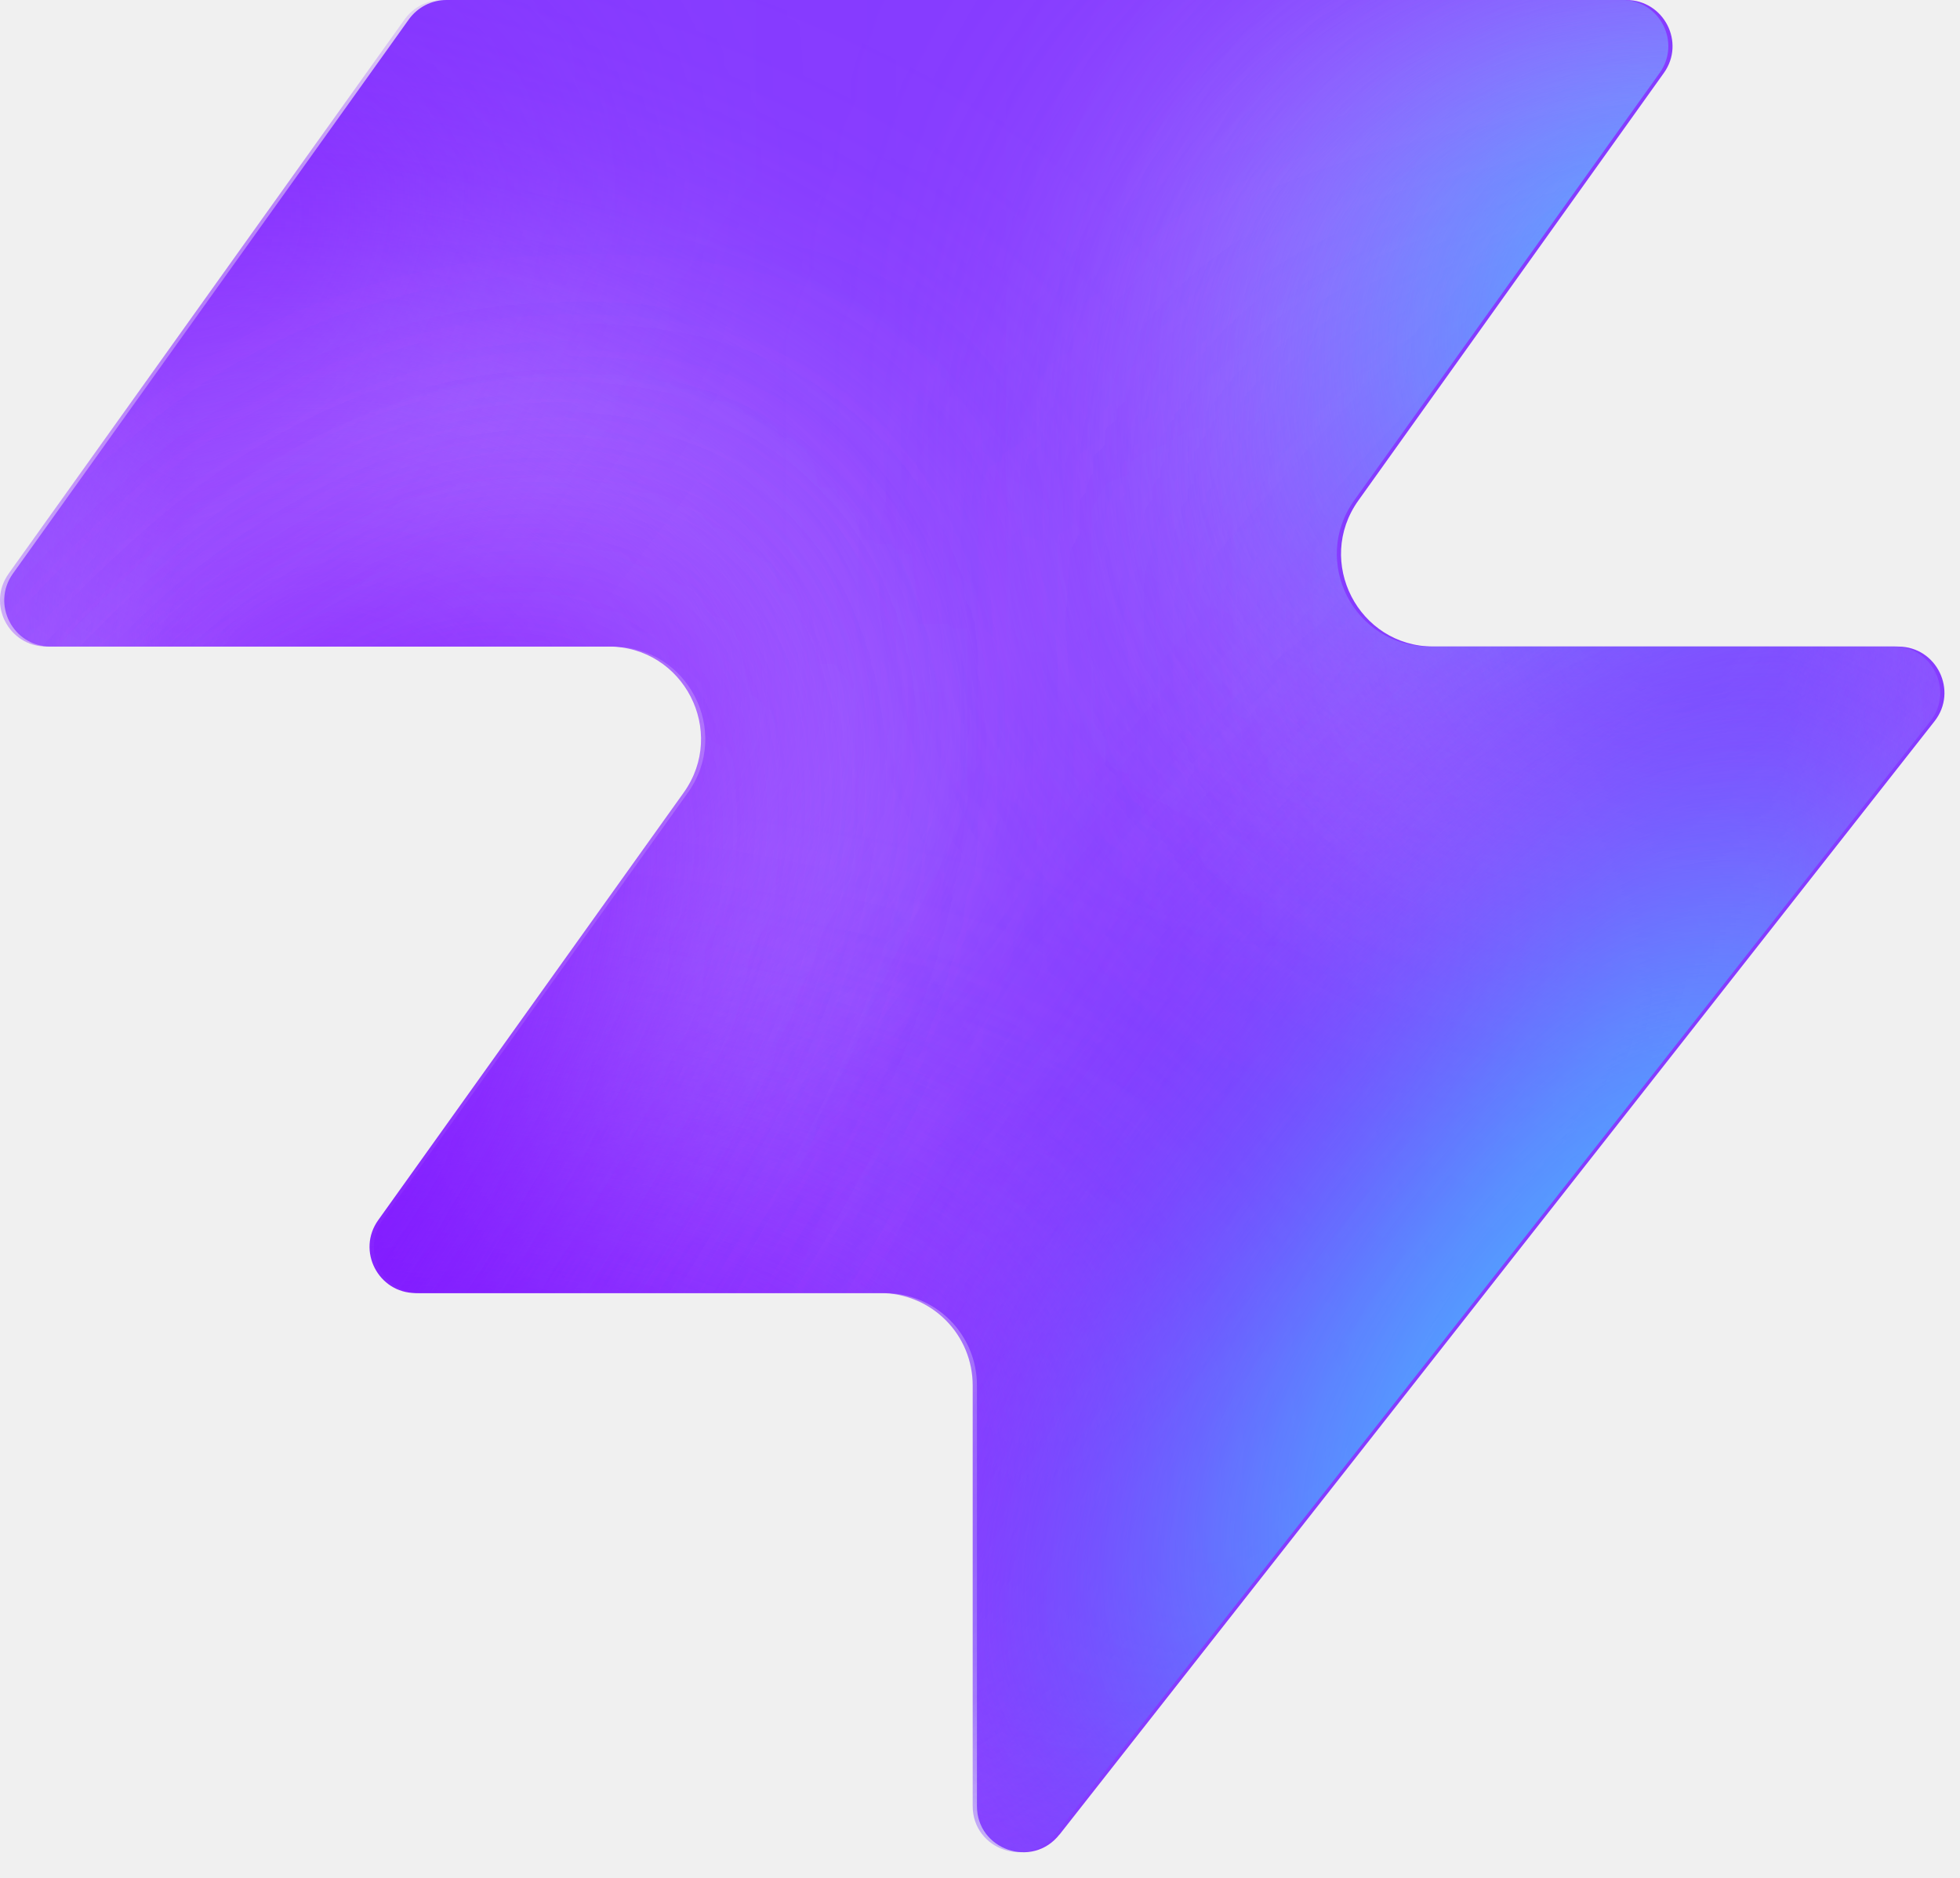
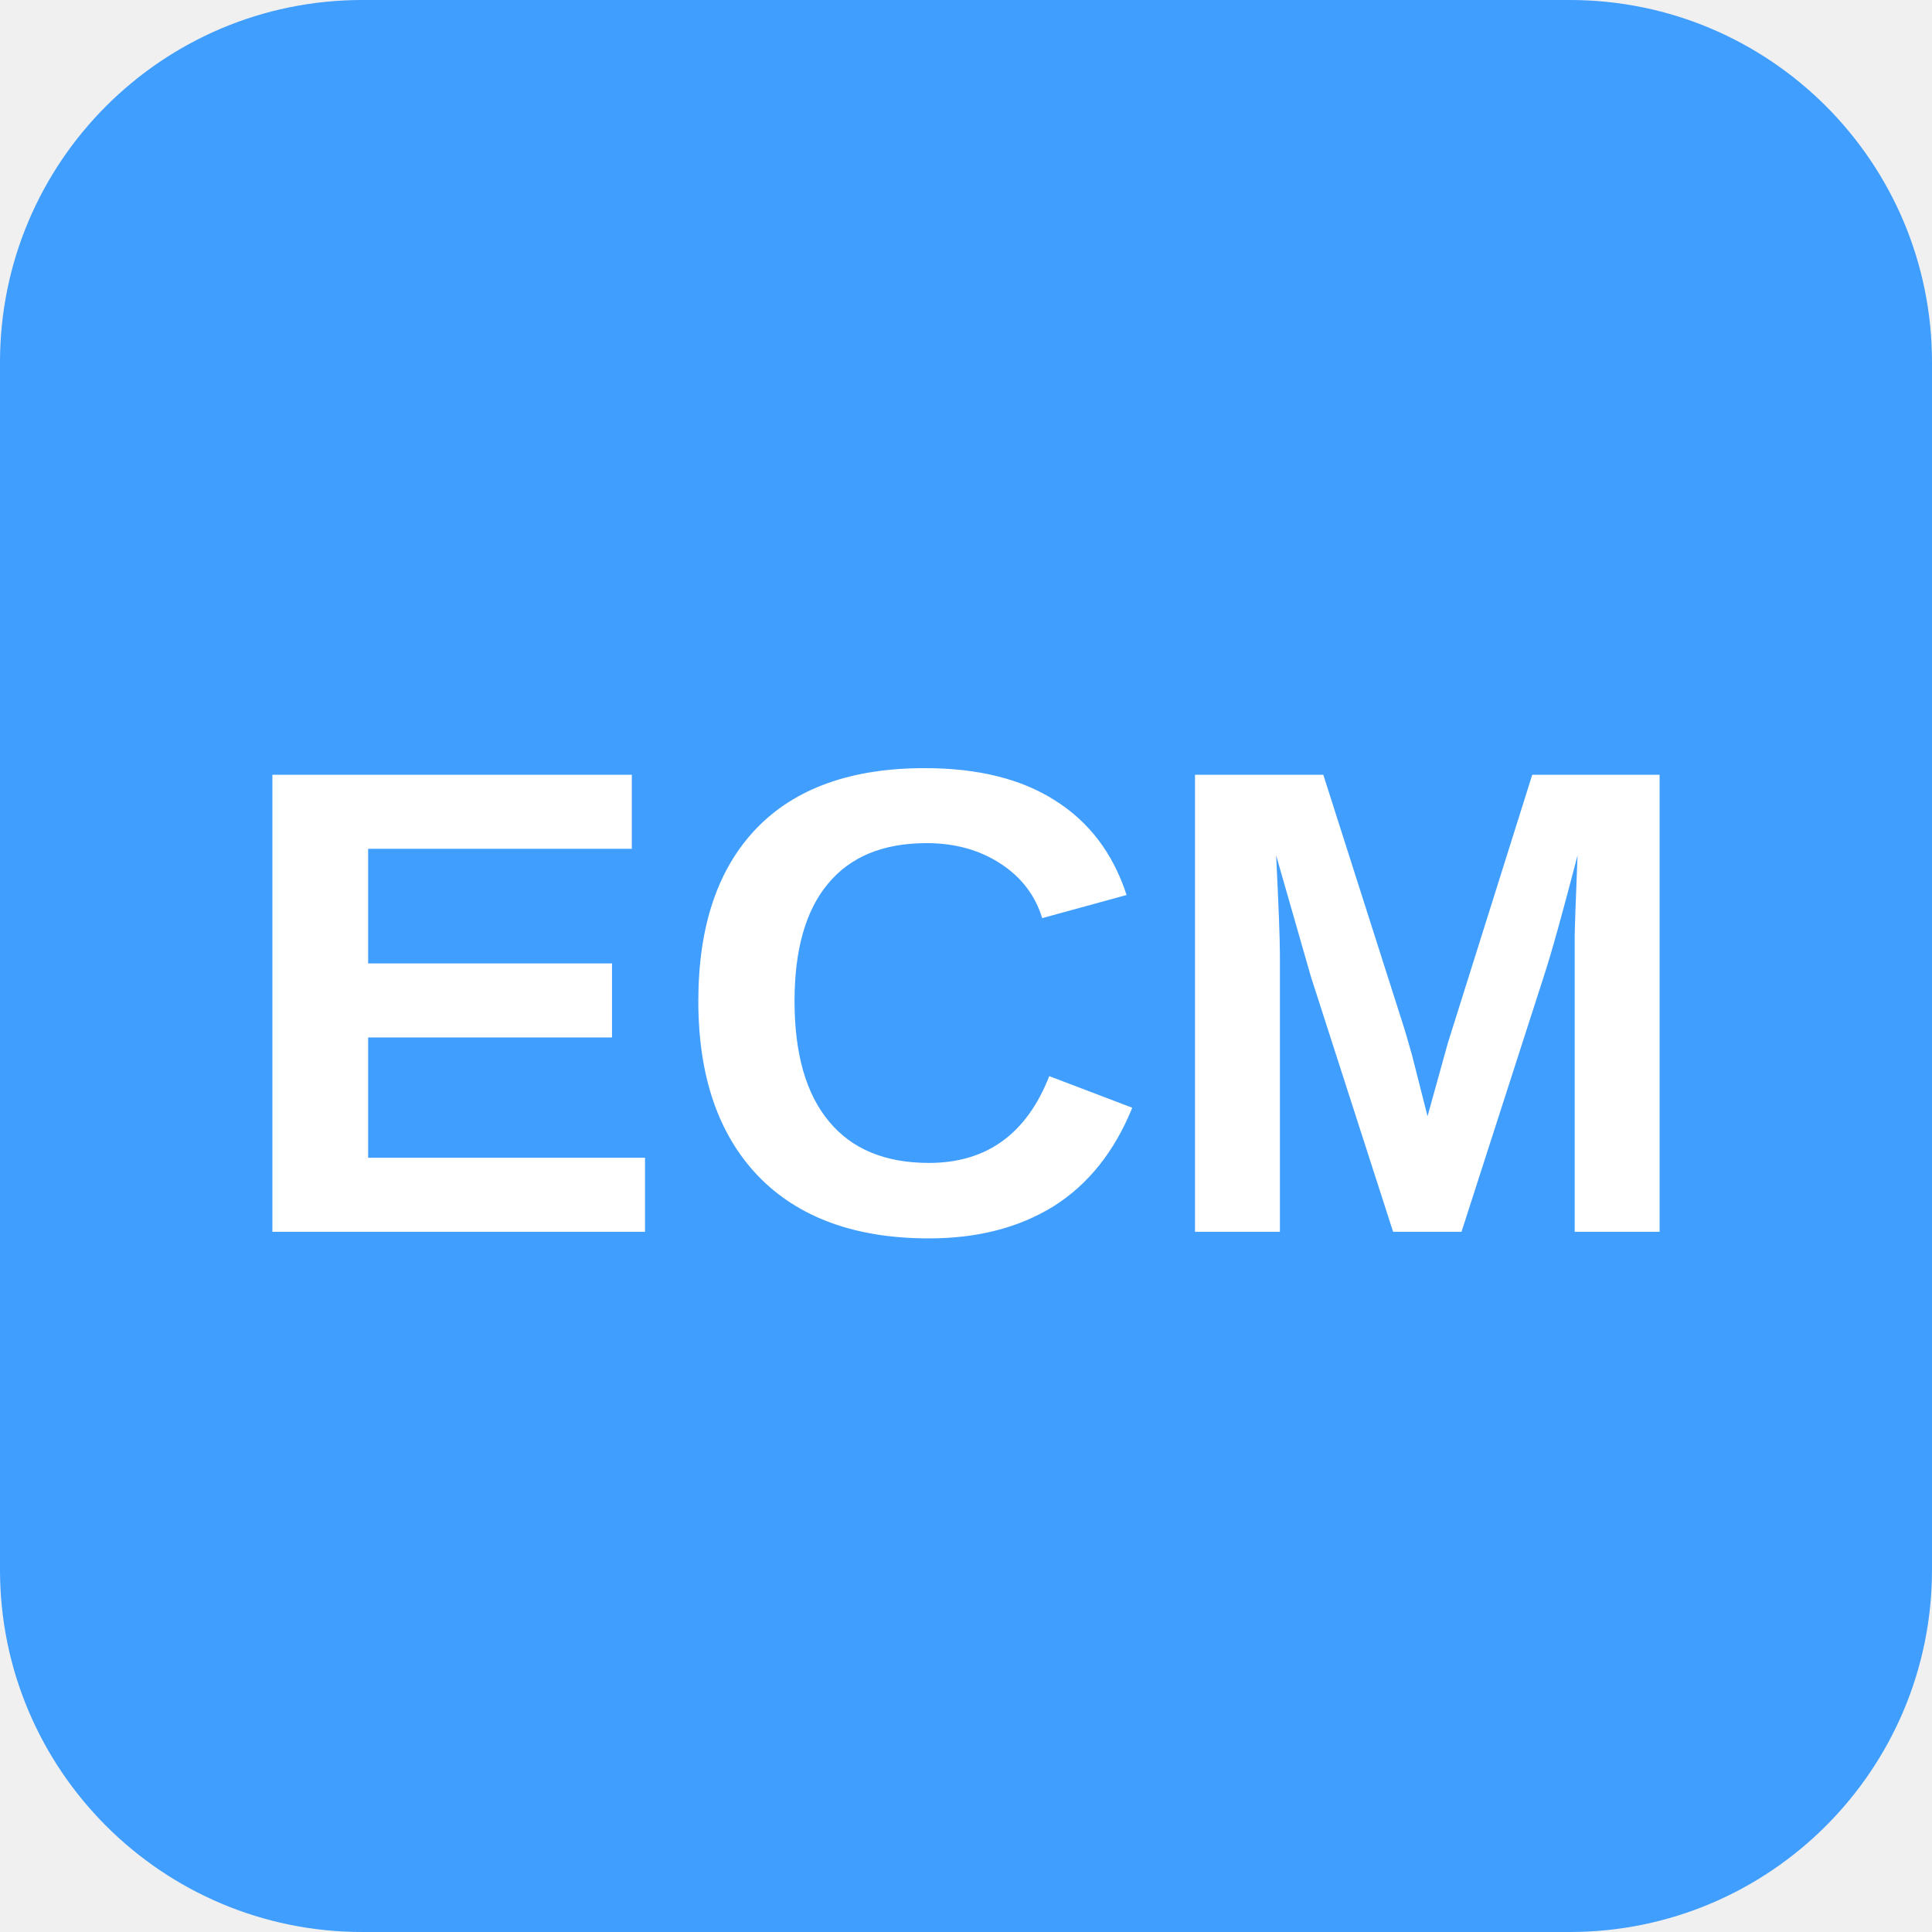
- <svg xmlns="http://www.w3.org/2000/svg" width="48" height="46" fill="none" viewBox="0 0 48 46">
-   <path fill="#863bff" d="M25.946 44.938c-.664.845-2.021.375-2.021-.698V33.937a2.26 2.26 0 0 0-2.262-2.262H10.287c-.92 0-1.456-1.04-.92-1.788l7.48-10.471c1.07-1.497 0-3.578-1.842-3.578H1.237c-.92 0-1.456-1.04-.92-1.788L10.013.474c.214-.297.556-.474.92-.474h28.894c.92 0 1.456 1.04.92 1.788l-7.48 10.471c-1.07 1.498 0 3.579 1.842 3.579h11.377c.943 0 1.473 1.088.89 1.83L25.947 44.94z" style="fill:#863bff;fill:color(display-p3 .525 .23 1);fill-opacity:1" />
-   <mask id="a" width="48" height="46" x="0" y="0" maskUnits="userSpaceOnUse" style="mask-type:alpha">
-     <path fill="#000" d="M25.842 44.938c-.664.844-2.021.375-2.021-.698V33.937a2.26 2.26 0 0 0-2.262-2.262H10.183c-.92 0-1.456-1.04-.92-1.788l7.48-10.471c1.07-1.498 0-3.579-1.842-3.579H1.133c-.92 0-1.456-1.04-.92-1.787L9.91.473c.214-.297.556-.474.92-.474h28.894c.92 0 1.456 1.04.92 1.788l-7.48 10.471c-1.07 1.498 0 3.578 1.842 3.578h11.377c.943 0 1.473 1.088.89 1.832L25.843 44.94z" style="fill:#000;fill-opacity:1" />
-   </mask>
-   <g mask="url(#a)">
-     <g filter="url(#b)">
-       <ellipse cx="5.508" cy="14.704" fill="#ede6ff" rx="5.508" ry="14.704" style="fill:#ede6ff;fill:color(display-p3 .927 .903 1);fill-opacity:1" transform="matrix(.00324 1 1 -.00324 -4.47 31.516)" />
-     </g>
-     <g filter="url(#c)">
-       <ellipse cx="10.399" cy="29.851" fill="#ede6ff" rx="10.399" ry="29.851" style="fill:#ede6ff;fill:color(display-p3 .927 .903 1);fill-opacity:1" transform="matrix(.00324 1 1 -.00324 -39.328 7.883)" />
-     </g>
-     <g filter="url(#d)">
-       <ellipse cx="5.508" cy="30.487" fill="#7e14ff" rx="5.508" ry="30.487" style="fill:#7e14ff;fill:color(display-p3 .492 .077 1);fill-opacity:1" transform="rotate(89.814 -25.913 -14.639)scale(1 -1)" />
-     </g>
-     <g filter="url(#e)">
-       <ellipse cx="5.508" cy="30.599" fill="#7e14ff" rx="5.508" ry="30.599" style="fill:#7e14ff;fill:color(display-p3 .492 .077 1);fill-opacity:1" transform="rotate(89.814 -32.644 -3.334)scale(1 -1)" />
-     </g>
-     <g filter="url(#f)">
-       <ellipse cx="5.508" cy="30.599" fill="#7e14ff" rx="5.508" ry="30.599" style="fill:#7e14ff;fill:color(display-p3 .492 .077 1);fill-opacity:1" transform="matrix(.00324 1 1 -.00324 -34.34 30.47)" />
-     </g>
-     <g filter="url(#g)">
-       <ellipse cx="14.072" cy="22.078" fill="#ede6ff" rx="14.072" ry="22.078" style="fill:#ede6ff;fill:color(display-p3 .927 .903 1);fill-opacity:1" transform="rotate(93.35 24.506 48.493)scale(-1 1)" />
-     </g>
-     <g filter="url(#h)">
-       <ellipse cx="3.47" cy="21.501" fill="#7e14ff" rx="3.47" ry="21.501" style="fill:#7e14ff;fill:color(display-p3 .492 .077 1);fill-opacity:1" transform="rotate(89.009 28.708 47.59)scale(-1 1)" />
-     </g>
-     <g filter="url(#i)">
-       <ellipse cx="3.47" cy="21.501" fill="#7e14ff" rx="3.47" ry="21.501" style="fill:#7e14ff;fill:color(display-p3 .492 .077 1);fill-opacity:1" transform="rotate(89.009 28.708 47.59)scale(-1 1)" />
-     </g>
-     <g filter="url(#j)">
-       <ellipse cx=".387" cy="8.972" fill="#7e14ff" rx="4.407" ry="29.108" style="fill:#7e14ff;fill:color(display-p3 .492 .077 1);fill-opacity:1" transform="rotate(39.51 .387 8.972)" />
-     </g>
-     <g filter="url(#k)">
-       <ellipse cx="47.523" cy="-6.092" fill="#7e14ff" rx="4.407" ry="29.108" style="fill:#7e14ff;fill:color(display-p3 .492 .077 1);fill-opacity:1" transform="rotate(37.892 47.523 -6.092)" />
-     </g>
-     <g filter="url(#l)">
-       <ellipse cx="41.412" cy="6.333" fill="#47bfff" rx="5.971" ry="9.665" style="fill:#47bfff;fill:color(display-p3 .28 .748 1);fill-opacity:1" transform="rotate(37.892 41.412 6.333)" />
-     </g>
-     <g filter="url(#m)">
-       <ellipse cx="-1.879" cy="38.332" fill="#7e14ff" rx="4.407" ry="29.108" style="fill:#7e14ff;fill:color(display-p3 .492 .077 1);fill-opacity:1" transform="rotate(37.892 -1.88 38.332)" />
-     </g>
-     <g filter="url(#n)">
-       <ellipse cx="-1.879" cy="38.332" fill="#7e14ff" rx="4.407" ry="29.108" style="fill:#7e14ff;fill:color(display-p3 .492 .077 1);fill-opacity:1" transform="rotate(37.892 -1.88 38.332)" />
-     </g>
-     <g filter="url(#o)">
-       <ellipse cx="35.651" cy="29.907" fill="#7e14ff" rx="4.407" ry="29.108" style="fill:#7e14ff;fill:color(display-p3 .492 .077 1);fill-opacity:1" transform="rotate(37.892 35.651 29.907)" />
-     </g>
-     <g filter="url(#p)">
-       <ellipse cx="38.418" cy="32.4" fill="#47bfff" rx="5.971" ry="15.297" style="fill:#47bfff;fill:color(display-p3 .28 .748 1);fill-opacity:1" transform="rotate(37.892 38.418 32.4)" />
-     </g>
-   </g>
-   <defs>
-     <filter id="b" width="60.045" height="41.654" x="-19.77" y="16.149" color-interpolation-filters="sRGB" filterUnits="userSpaceOnUse">
-       <feFlood flood-opacity="0" result="BackgroundImageFix" />
-       <feBlend in="SourceGraphic" in2="BackgroundImageFix" result="shape" />
-       <feGaussianBlur result="effect1_foregroundBlur_2002_17158" stdDeviation="7.659" />
-     </filter>
-     <filter id="c" width="90.34" height="51.437" x="-54.613" y="-7.533" color-interpolation-filters="sRGB" filterUnits="userSpaceOnUse">
-       <feFlood flood-opacity="0" result="BackgroundImageFix" />
-       <feBlend in="SourceGraphic" in2="BackgroundImageFix" result="shape" />
-       <feGaussianBlur result="effect1_foregroundBlur_2002_17158" stdDeviation="7.659" />
-     </filter>
-     <filter id="d" width="79.355" height="29.4" x="-49.64" y="2.03" color-interpolation-filters="sRGB" filterUnits="userSpaceOnUse">
-       <feFlood flood-opacity="0" result="BackgroundImageFix" />
-       <feBlend in="SourceGraphic" in2="BackgroundImageFix" result="shape" />
-       <feGaussianBlur result="effect1_foregroundBlur_2002_17158" stdDeviation="4.596" />
-     </filter>
-     <filter id="e" width="79.579" height="29.4" x="-45.045" y="20.029" color-interpolation-filters="sRGB" filterUnits="userSpaceOnUse">
-       <feFlood flood-opacity="0" result="BackgroundImageFix" />
-       <feBlend in="SourceGraphic" in2="BackgroundImageFix" result="shape" />
-       <feGaussianBlur result="effect1_foregroundBlur_2002_17158" stdDeviation="4.596" />
-     </filter>
-     <filter id="f" width="79.579" height="29.4" x="-43.513" y="21.178" color-interpolation-filters="sRGB" filterUnits="userSpaceOnUse">
-       <feFlood flood-opacity="0" result="BackgroundImageFix" />
-       <feBlend in="SourceGraphic" in2="BackgroundImageFix" result="shape" />
-       <feGaussianBlur result="effect1_foregroundBlur_2002_17158" stdDeviation="4.596" />
-     </filter>
-     <filter id="g" width="74.749" height="58.852" x="15.756" y="-17.901" color-interpolation-filters="sRGB" filterUnits="userSpaceOnUse">
-       <feFlood flood-opacity="0" result="BackgroundImageFix" />
-       <feBlend in="SourceGraphic" in2="BackgroundImageFix" result="shape" />
-       <feGaussianBlur result="effect1_foregroundBlur_2002_17158" stdDeviation="7.659" />
-     </filter>
-     <filter id="h" width="61.377" height="25.362" x="23.548" y="2.284" color-interpolation-filters="sRGB" filterUnits="userSpaceOnUse">
-       <feFlood flood-opacity="0" result="BackgroundImageFix" />
-       <feBlend in="SourceGraphic" in2="BackgroundImageFix" result="shape" />
-       <feGaussianBlur result="effect1_foregroundBlur_2002_17158" stdDeviation="4.596" />
-     </filter>
-     <filter id="i" width="61.377" height="25.362" x="23.548" y="2.284" color-interpolation-filters="sRGB" filterUnits="userSpaceOnUse">
-       <feFlood flood-opacity="0" result="BackgroundImageFix" />
-       <feBlend in="SourceGraphic" in2="BackgroundImageFix" result="shape" />
-       <feGaussianBlur result="effect1_foregroundBlur_2002_17158" stdDeviation="4.596" />
-     </filter>
-     <filter id="j" width="56.045" height="63.649" x="-27.636" y="-22.853" color-interpolation-filters="sRGB" filterUnits="userSpaceOnUse">
-       <feFlood flood-opacity="0" result="BackgroundImageFix" />
-       <feBlend in="SourceGraphic" in2="BackgroundImageFix" result="shape" />
-       <feGaussianBlur result="effect1_foregroundBlur_2002_17158" stdDeviation="4.596" />
-     </filter>
-     <filter id="k" width="54.814" height="64.646" x="20.116" y="-38.415" color-interpolation-filters="sRGB" filterUnits="userSpaceOnUse">
-       <feFlood flood-opacity="0" result="BackgroundImageFix" />
-       <feBlend in="SourceGraphic" in2="BackgroundImageFix" result="shape" />
-       <feGaussianBlur result="effect1_foregroundBlur_2002_17158" stdDeviation="4.596" />
-     </filter>
-     <filter id="l" width="33.541" height="35.313" x="24.641" y="-11.323" color-interpolation-filters="sRGB" filterUnits="userSpaceOnUse">
-       <feFlood flood-opacity="0" result="BackgroundImageFix" />
-       <feBlend in="SourceGraphic" in2="BackgroundImageFix" result="shape" />
-       <feGaussianBlur result="effect1_foregroundBlur_2002_17158" stdDeviation="4.596" />
-     </filter>
-     <filter id="m" width="54.814" height="64.646" x="-29.286" y="6.009" color-interpolation-filters="sRGB" filterUnits="userSpaceOnUse">
-       <feFlood flood-opacity="0" result="BackgroundImageFix" />
-       <feBlend in="SourceGraphic" in2="BackgroundImageFix" result="shape" />
-       <feGaussianBlur result="effect1_foregroundBlur_2002_17158" stdDeviation="4.596" />
-     </filter>
-     <filter id="n" width="54.814" height="64.646" x="-29.286" y="6.009" color-interpolation-filters="sRGB" filterUnits="userSpaceOnUse">
-       <feFlood flood-opacity="0" result="BackgroundImageFix" />
-       <feBlend in="SourceGraphic" in2="BackgroundImageFix" result="shape" />
-       <feGaussianBlur result="effect1_foregroundBlur_2002_17158" stdDeviation="4.596" />
-     </filter>
-     <filter id="o" width="54.814" height="64.646" x="8.244" y="-2.416" color-interpolation-filters="sRGB" filterUnits="userSpaceOnUse">
-       <feFlood flood-opacity="0" result="BackgroundImageFix" />
-       <feBlend in="SourceGraphic" in2="BackgroundImageFix" result="shape" />
-       <feGaussianBlur result="effect1_foregroundBlur_2002_17158" stdDeviation="4.596" />
-     </filter>
-     <filter id="p" width="39.409" height="43.623" x="18.713" y="10.588" color-interpolation-filters="sRGB" filterUnits="userSpaceOnUse">
-       <feFlood flood-opacity="0" result="BackgroundImageFix" />
-       <feBlend in="SourceGraphic" in2="BackgroundImageFix" result="shape" />
-       <feGaussianBlur result="effect1_foregroundBlur_2002_17158" stdDeviation="4.596" />
-     </filter>
-   </defs>
+ <svg xmlns="http://www.w3.org/2000/svg" viewBox="0 0 64 64">
+   <rect width="64" height="64" rx="12" fill="#409EFF" />
+   <text x="50%" y="54%" text-anchor="middle" dominant-baseline="middle" font-family="Arial, sans-serif" font-size="22" font-weight="bold" fill="#fff">ECM</text>
</svg>
